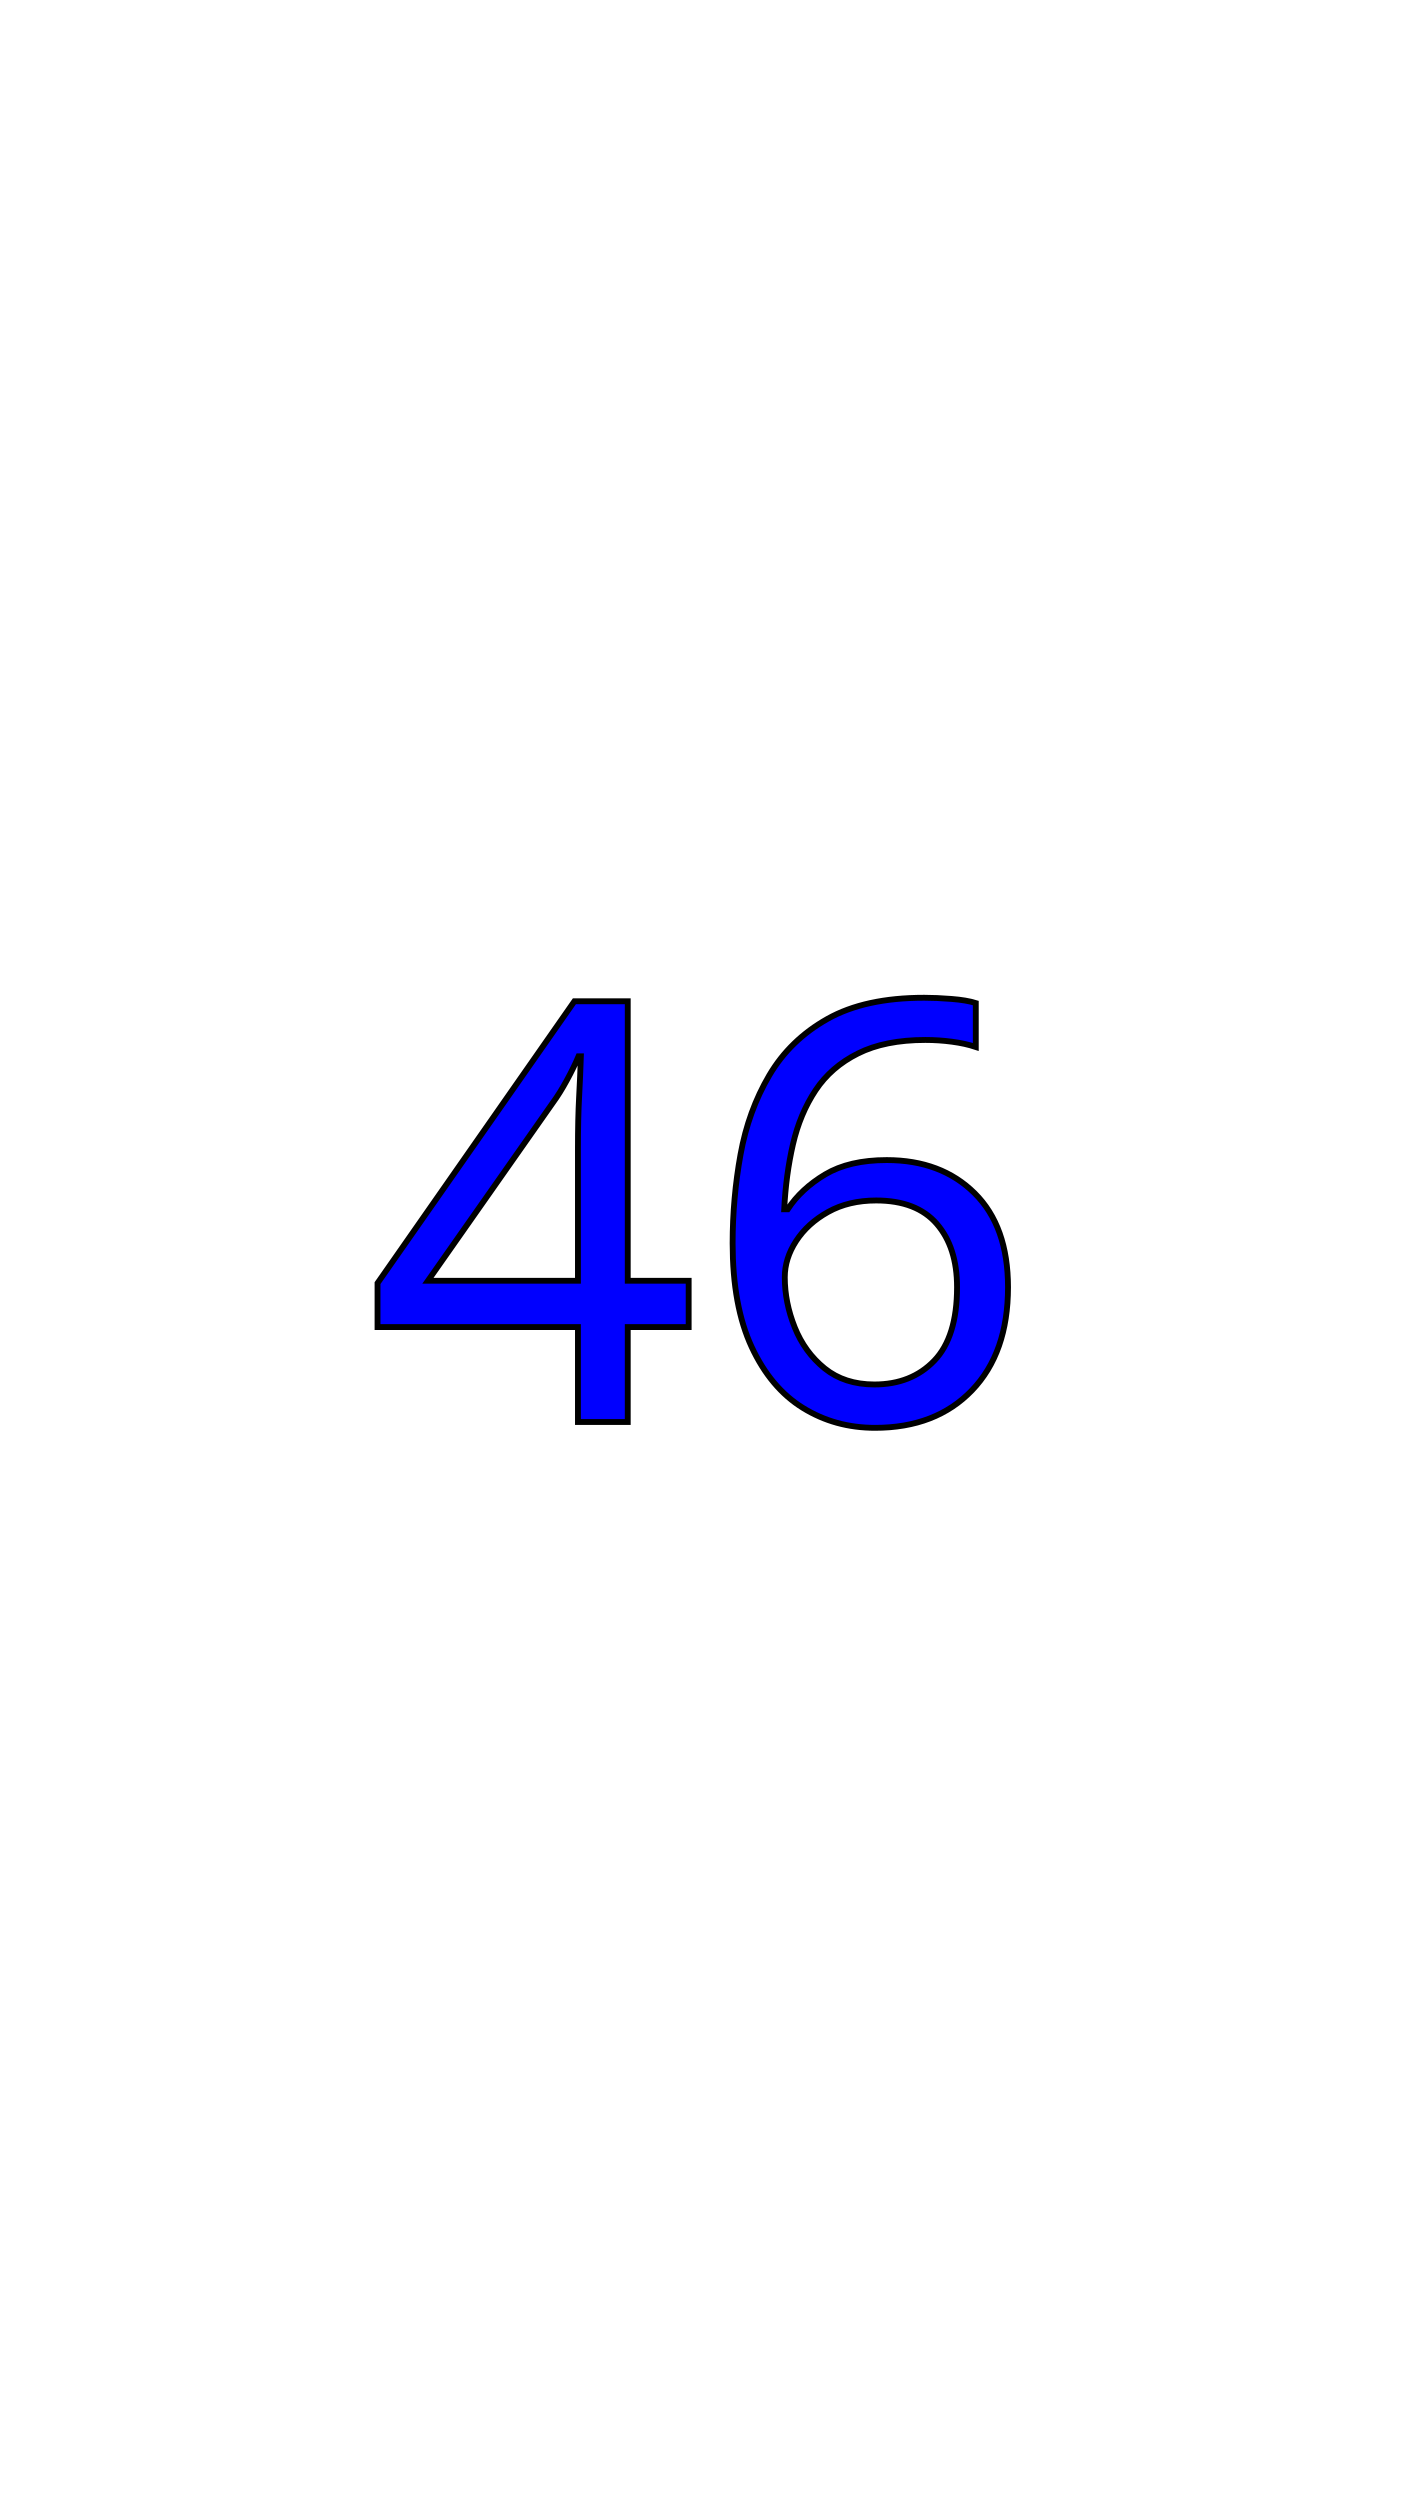
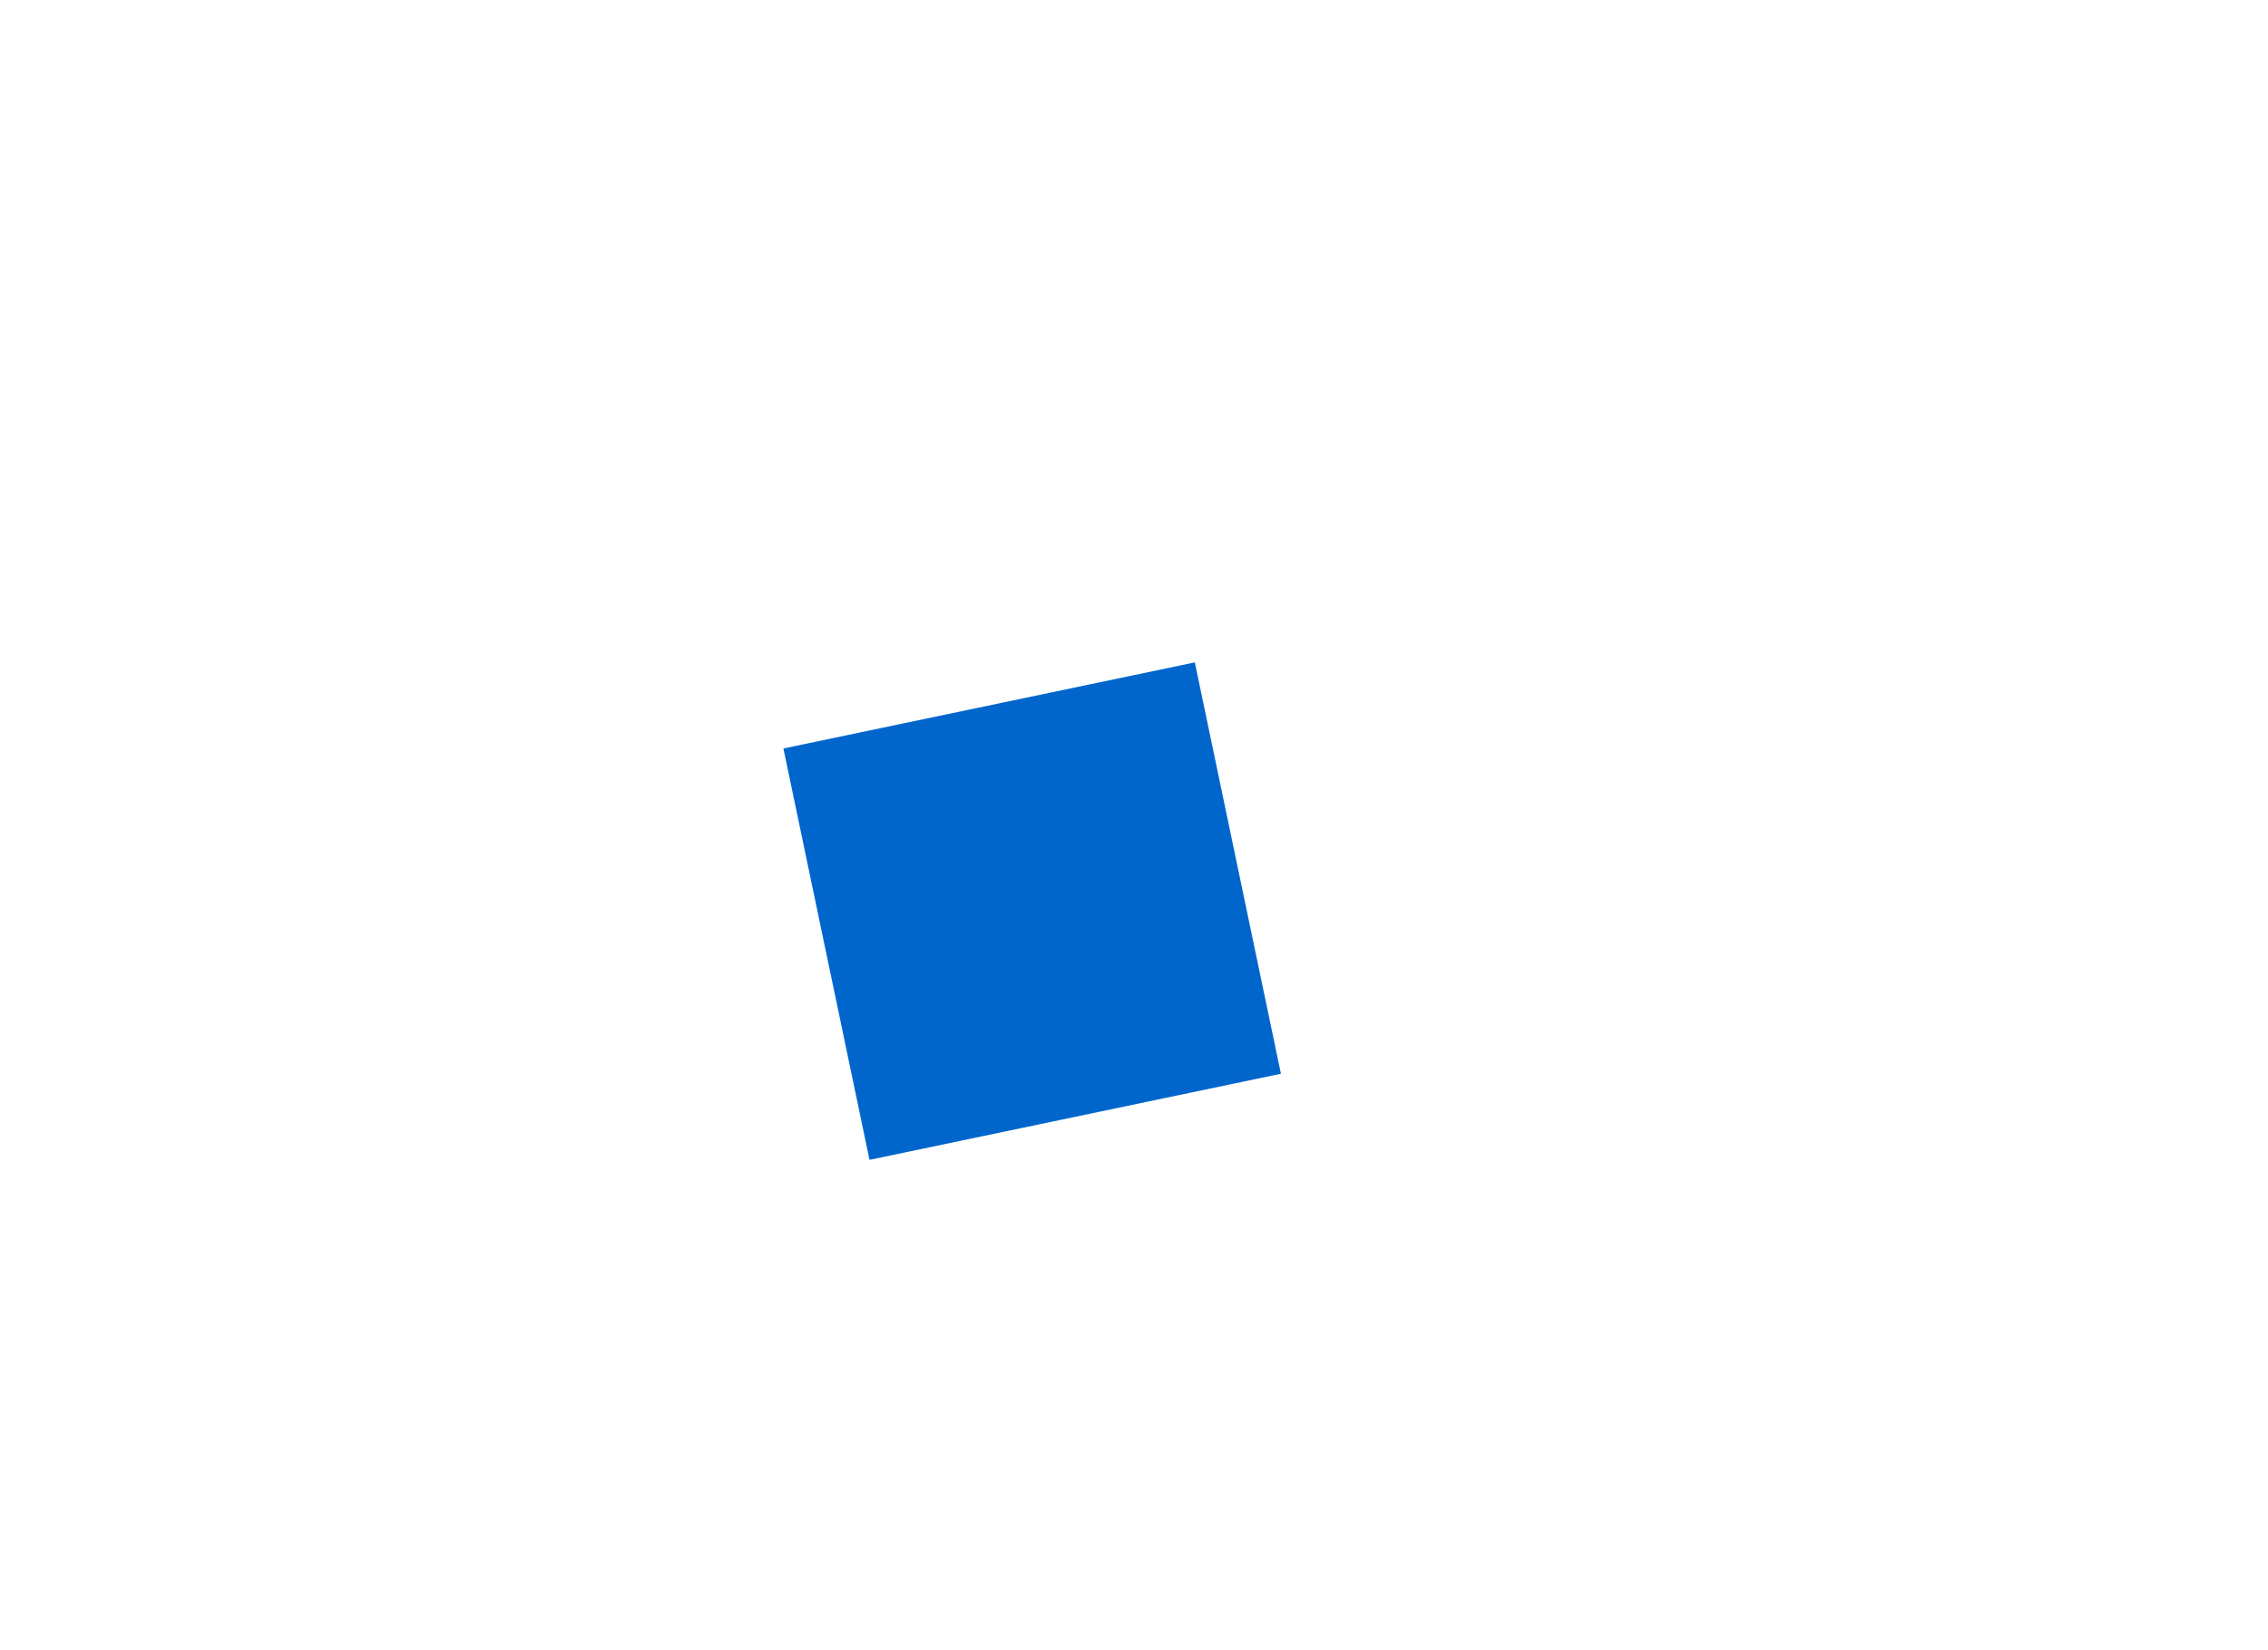
- <svg xmlns="http://www.w3.org/2000/svg" version="1.1" id="Layer_1" x="0px" y="0px" width="720px" height="1280px" viewBox="0 0 720 1280" enable-background="new 0 0 720 1280" xml:space="preserve">
-   <text transform="matrix(1 0 0 1 187.002 728.0508)" fill="#0000FF" stroke="#000000" stroke-width="3" stroke-miterlimit="10" font-family="'Kartika'" font-size="300">46</text>
+ <svg xmlns="http://www.w3.org/2000/svg" xmlns:xlink="http://www.w3.org/1999/xlink" version="1.1" preserveAspectRatio="xMidyMid meet" x="0px" y="0px" width="550px" height="400px" viewBox="0 0 550 400">
+   <defs>
+     <g id="Symbol_1_0_Layer0_0_FILL">
+       <path fill="#0066CC" stroke="none" d=" M 0 0 L 0 102 102 102 102 0 0 0 Z" />
+     </g>
+   </defs>
+   <g transform="matrix( 0.2047119, 0.9781494, -0.9781494, 0.2047119, 289.75,160.65) ">
+     <g transform="matrix( 1, 0, 0, 1, 0,0) ">
+       <use xlink:href="#Symbol_1_0_Layer0_0_FILL" />
+     </g>
+   </g>
</svg>
